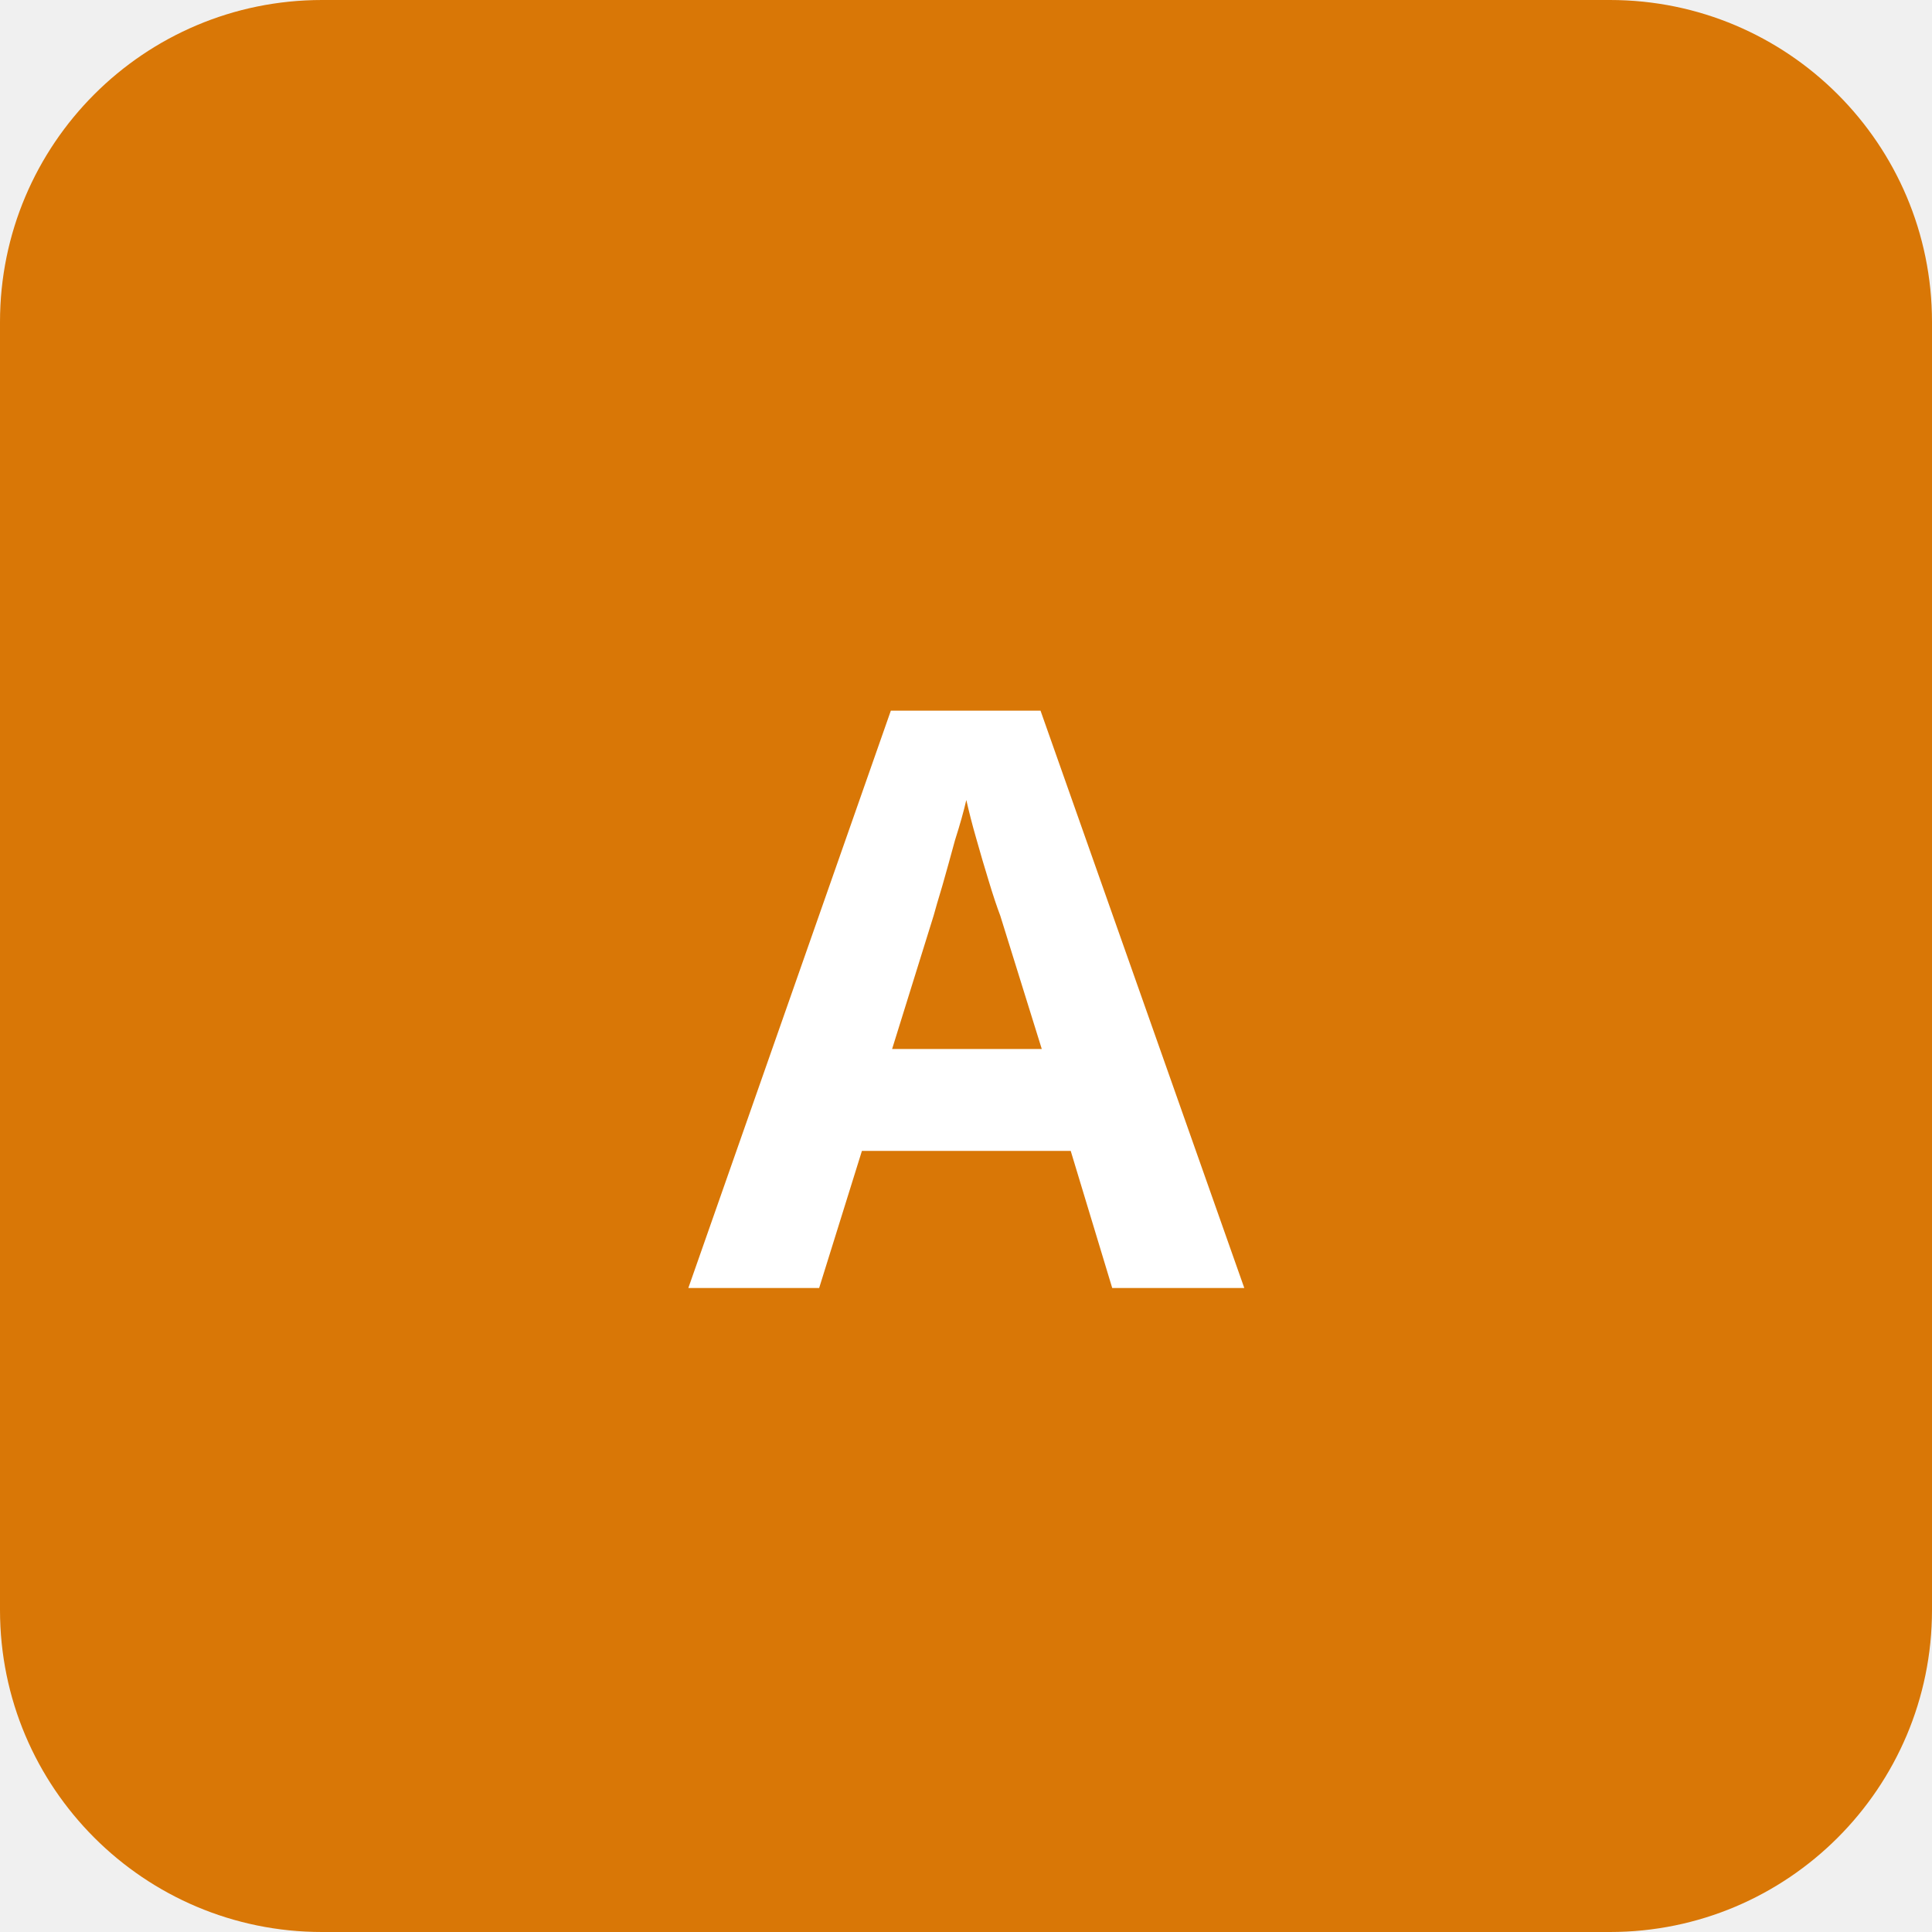
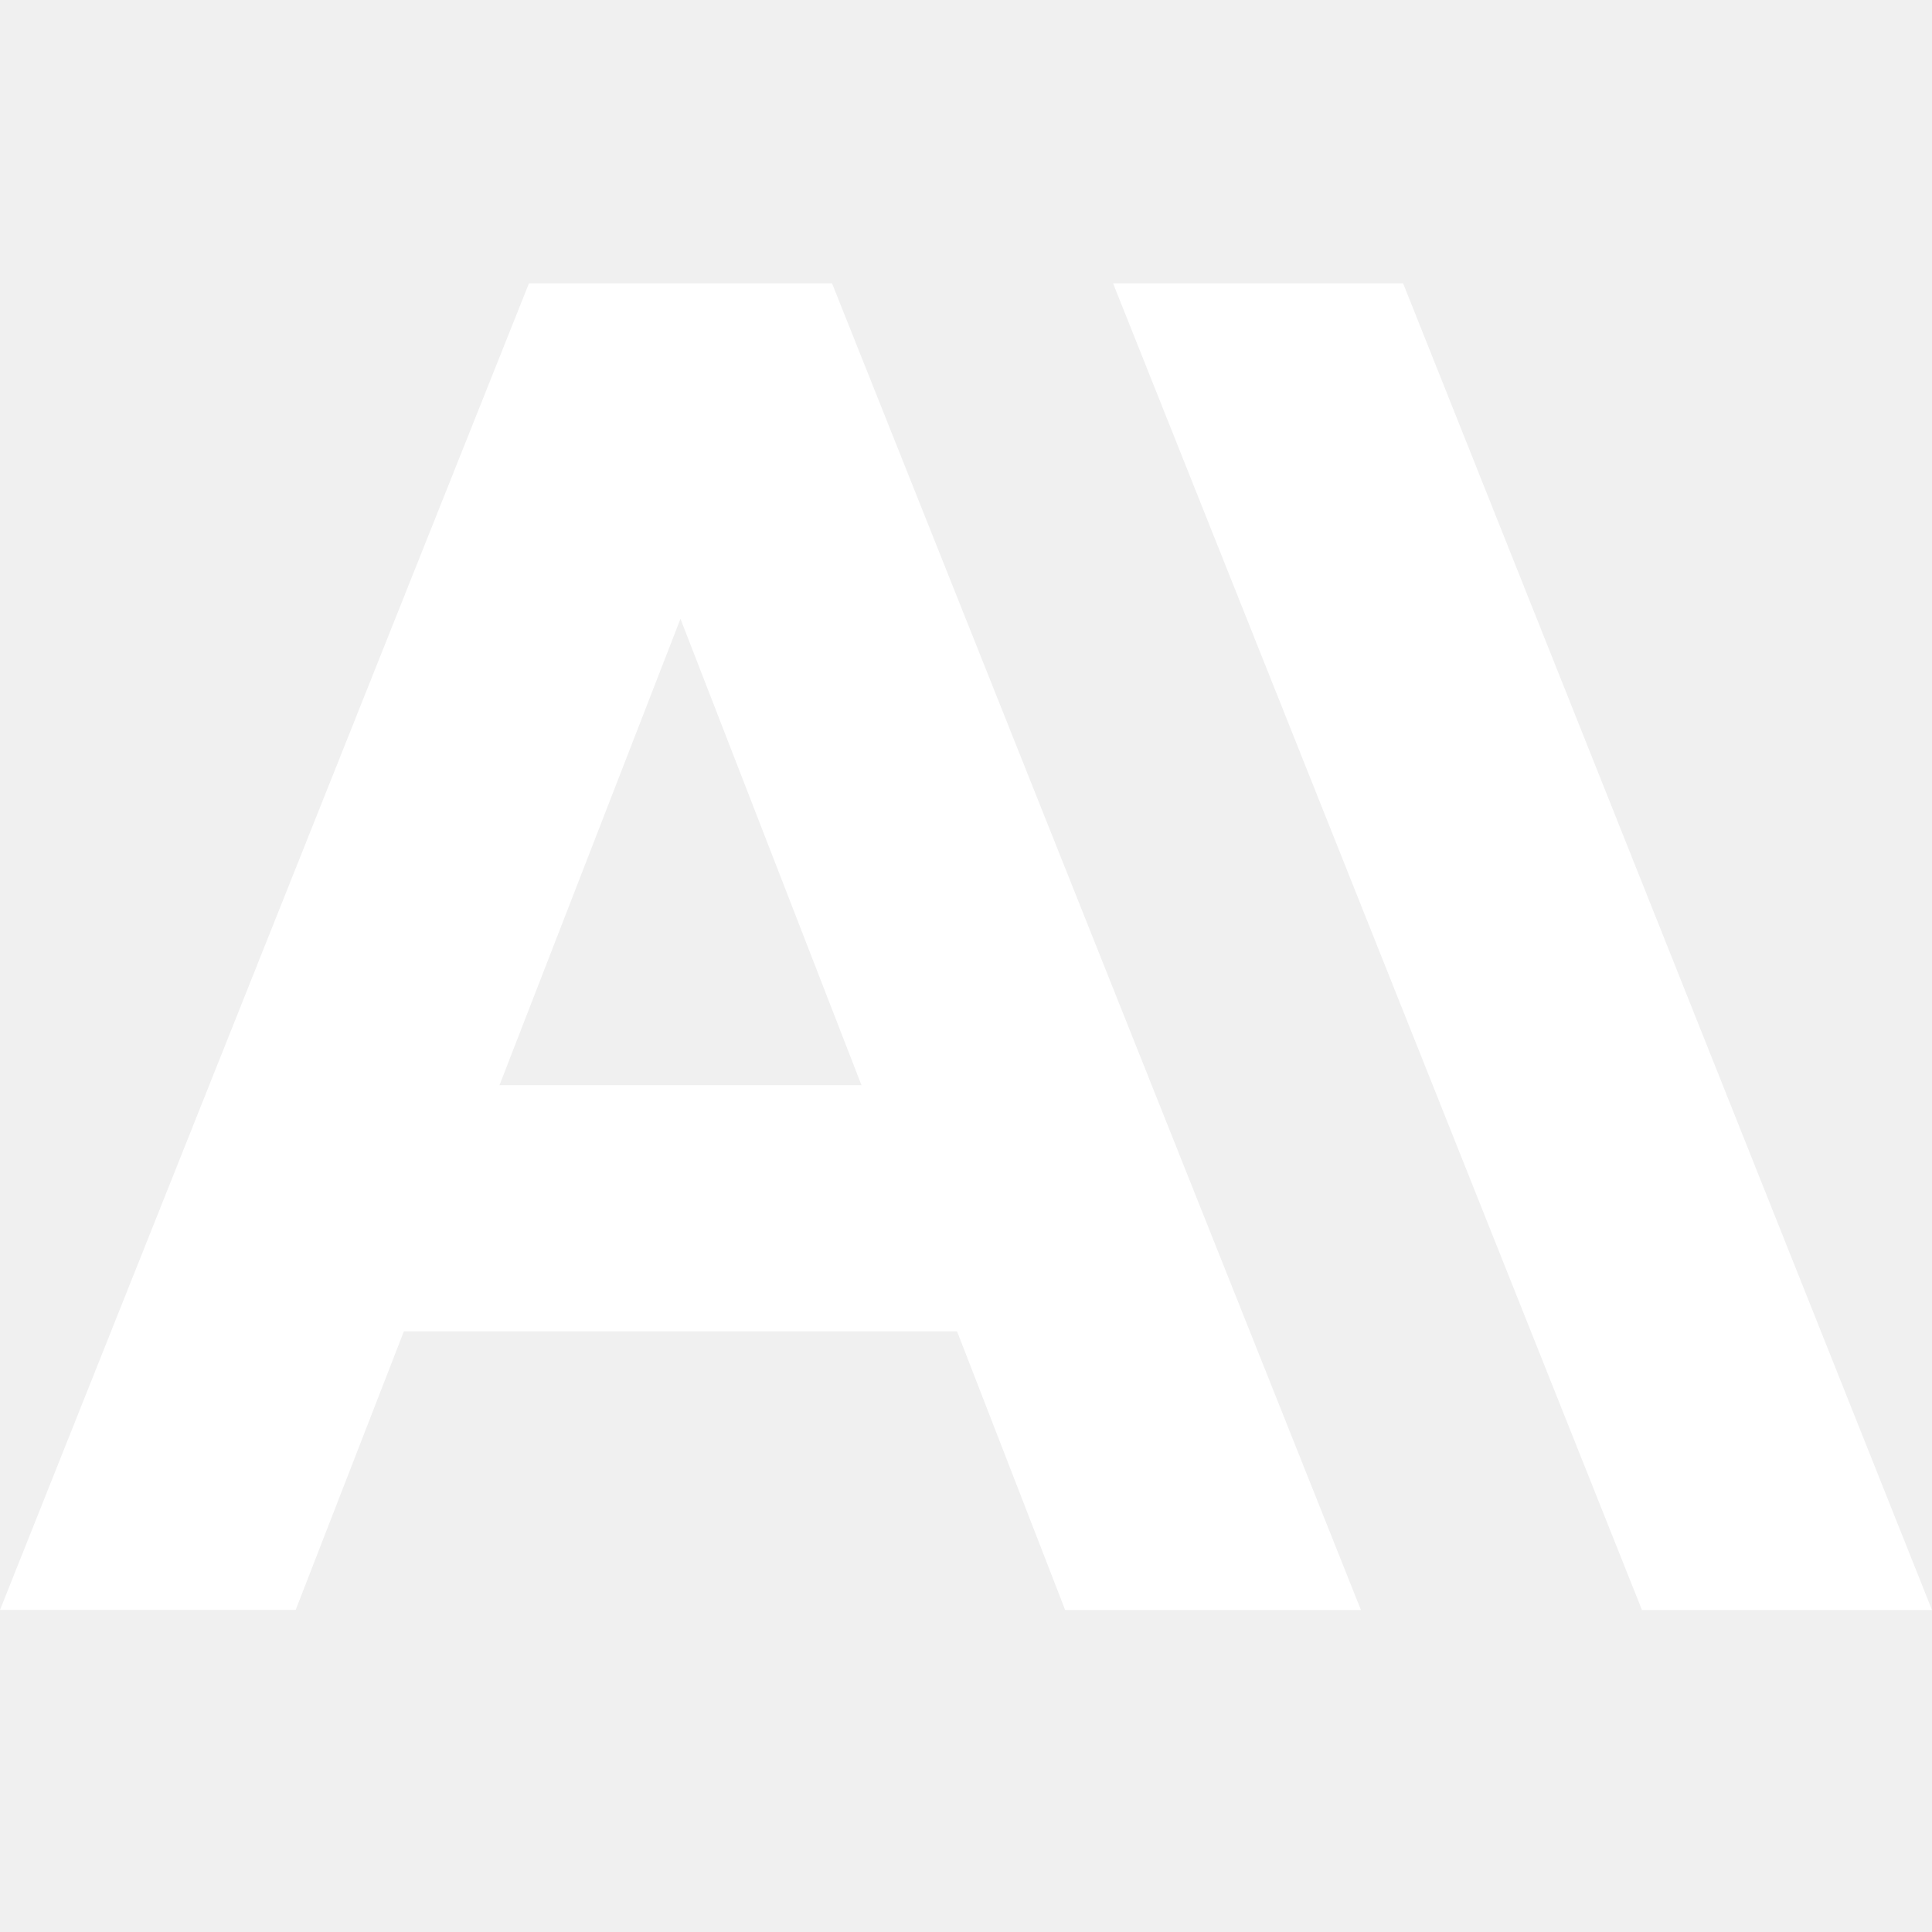
<svg xmlns="http://www.w3.org/2000/svg" viewBox="0 0 24 24" fill="none">
-   <rect width="24" height="24" rx="4" fill="#D97706" />
-   <text x="12" y="16" text-anchor="middle" fill="white" font-family="system-ui" font-size="10" font-weight="bold">A</text>
+   <path d="M13.827 3.52h3.603L24 20h-3.603l-6.57-16.48zm-7.258 0h3.767L16.906 20h-3.674l-1.343-3.461H5.017l-1.344 3.46H0L6.57 3.522zm4.132 9.959L8.453 7.687 6.205 13.48H10.7z" fill="white" />
</svg>
